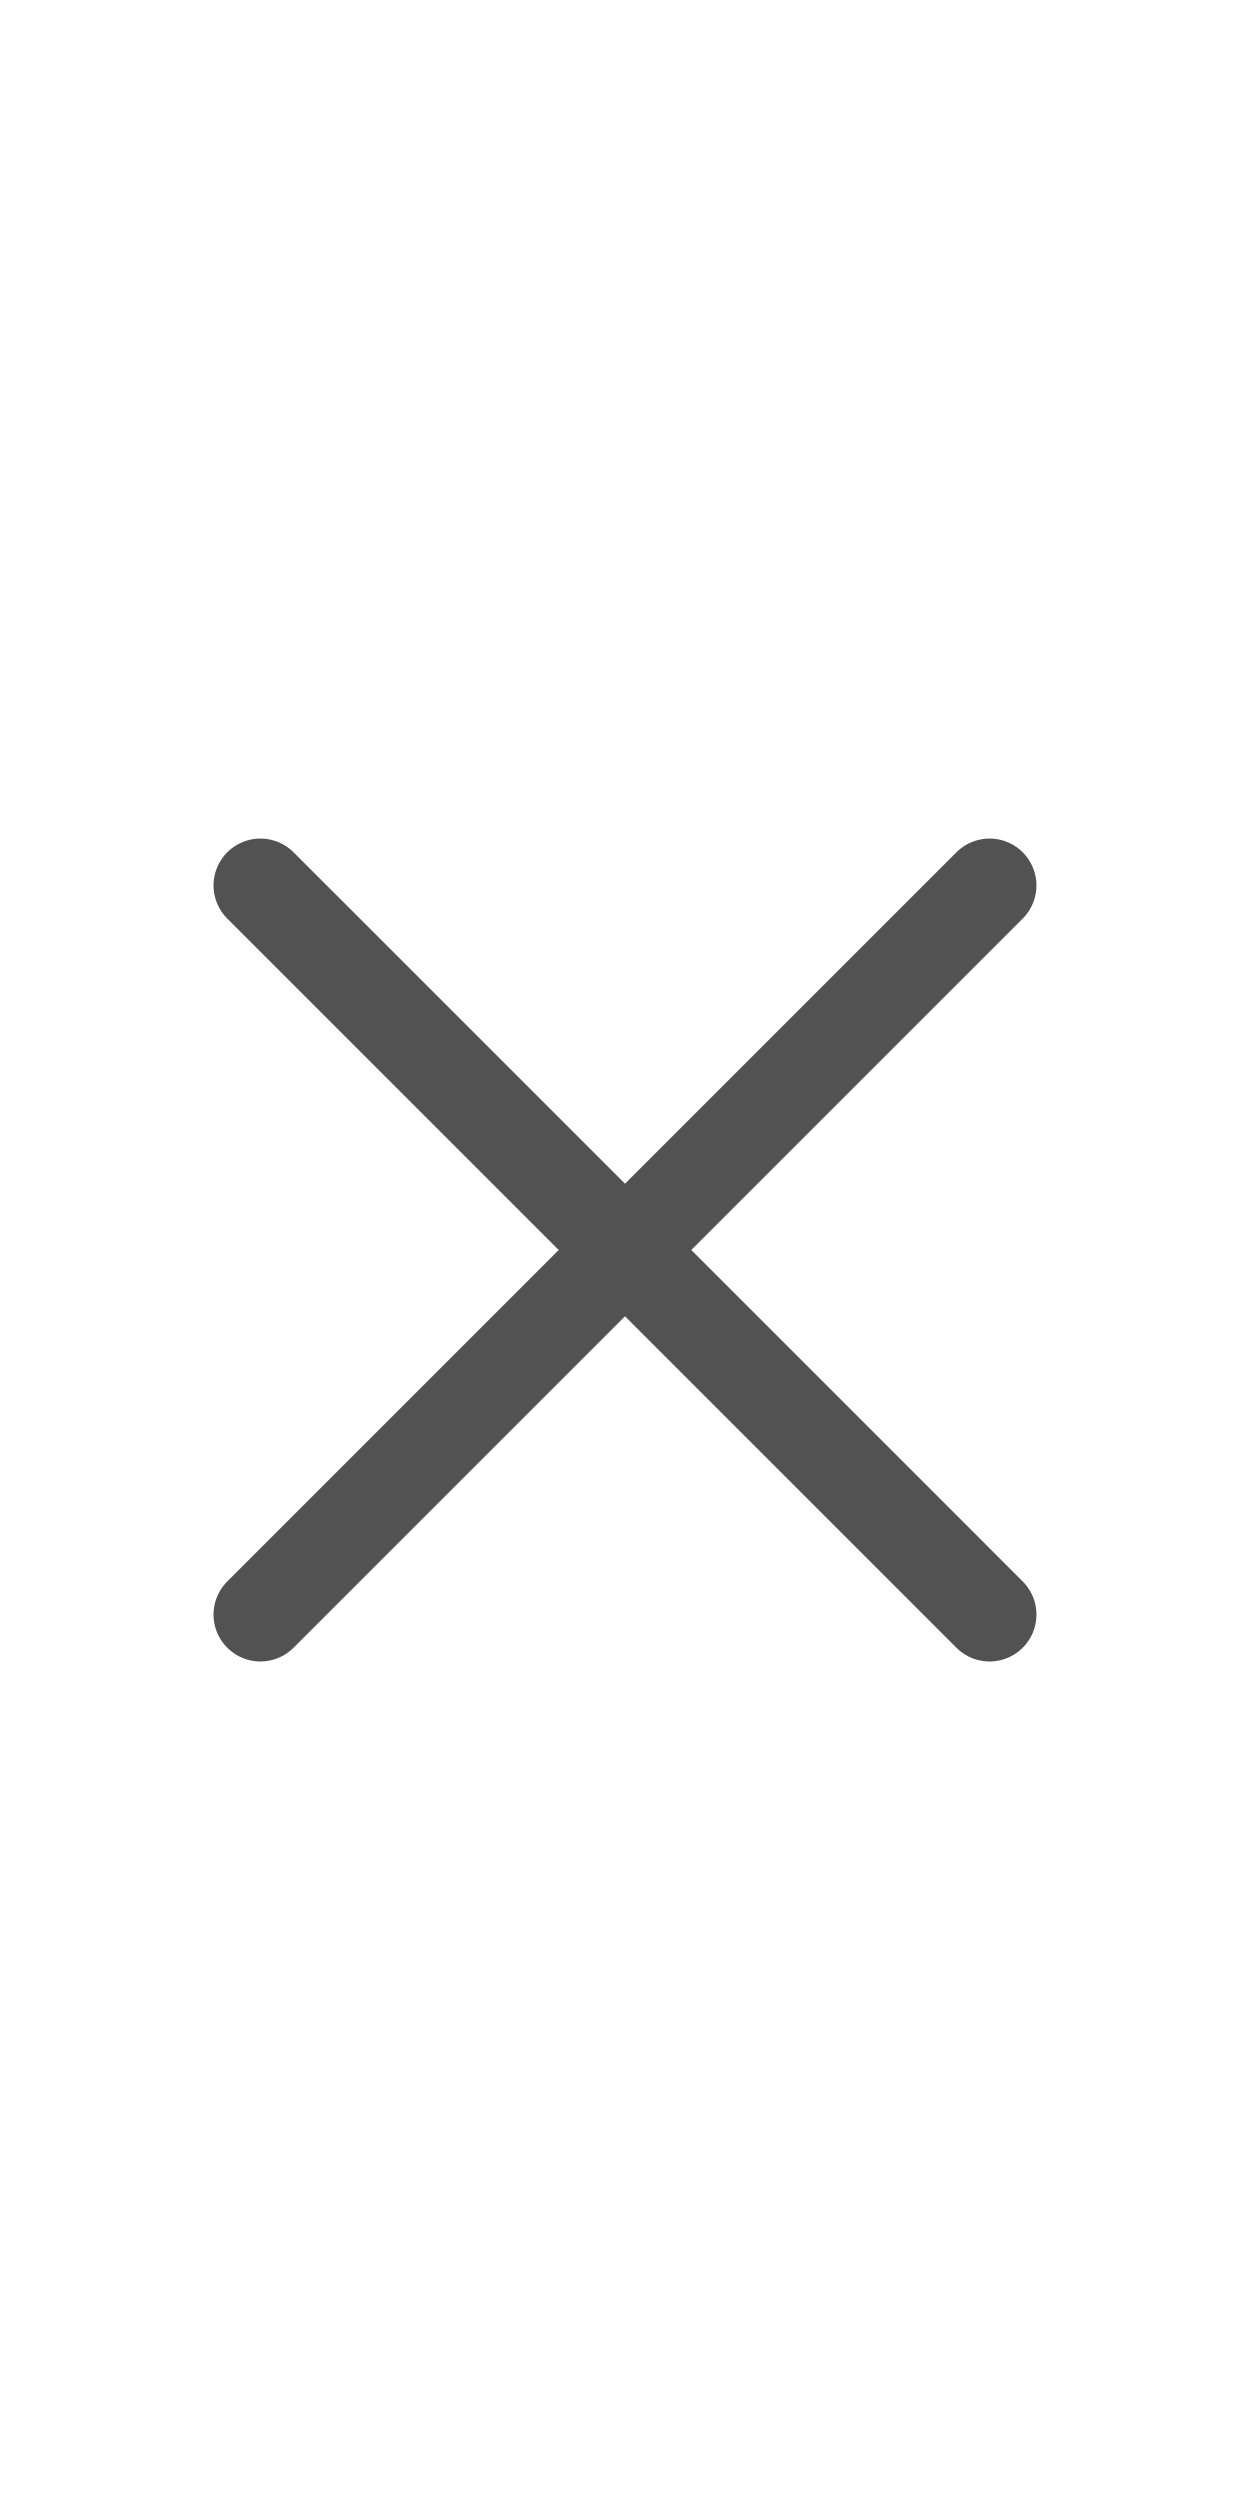
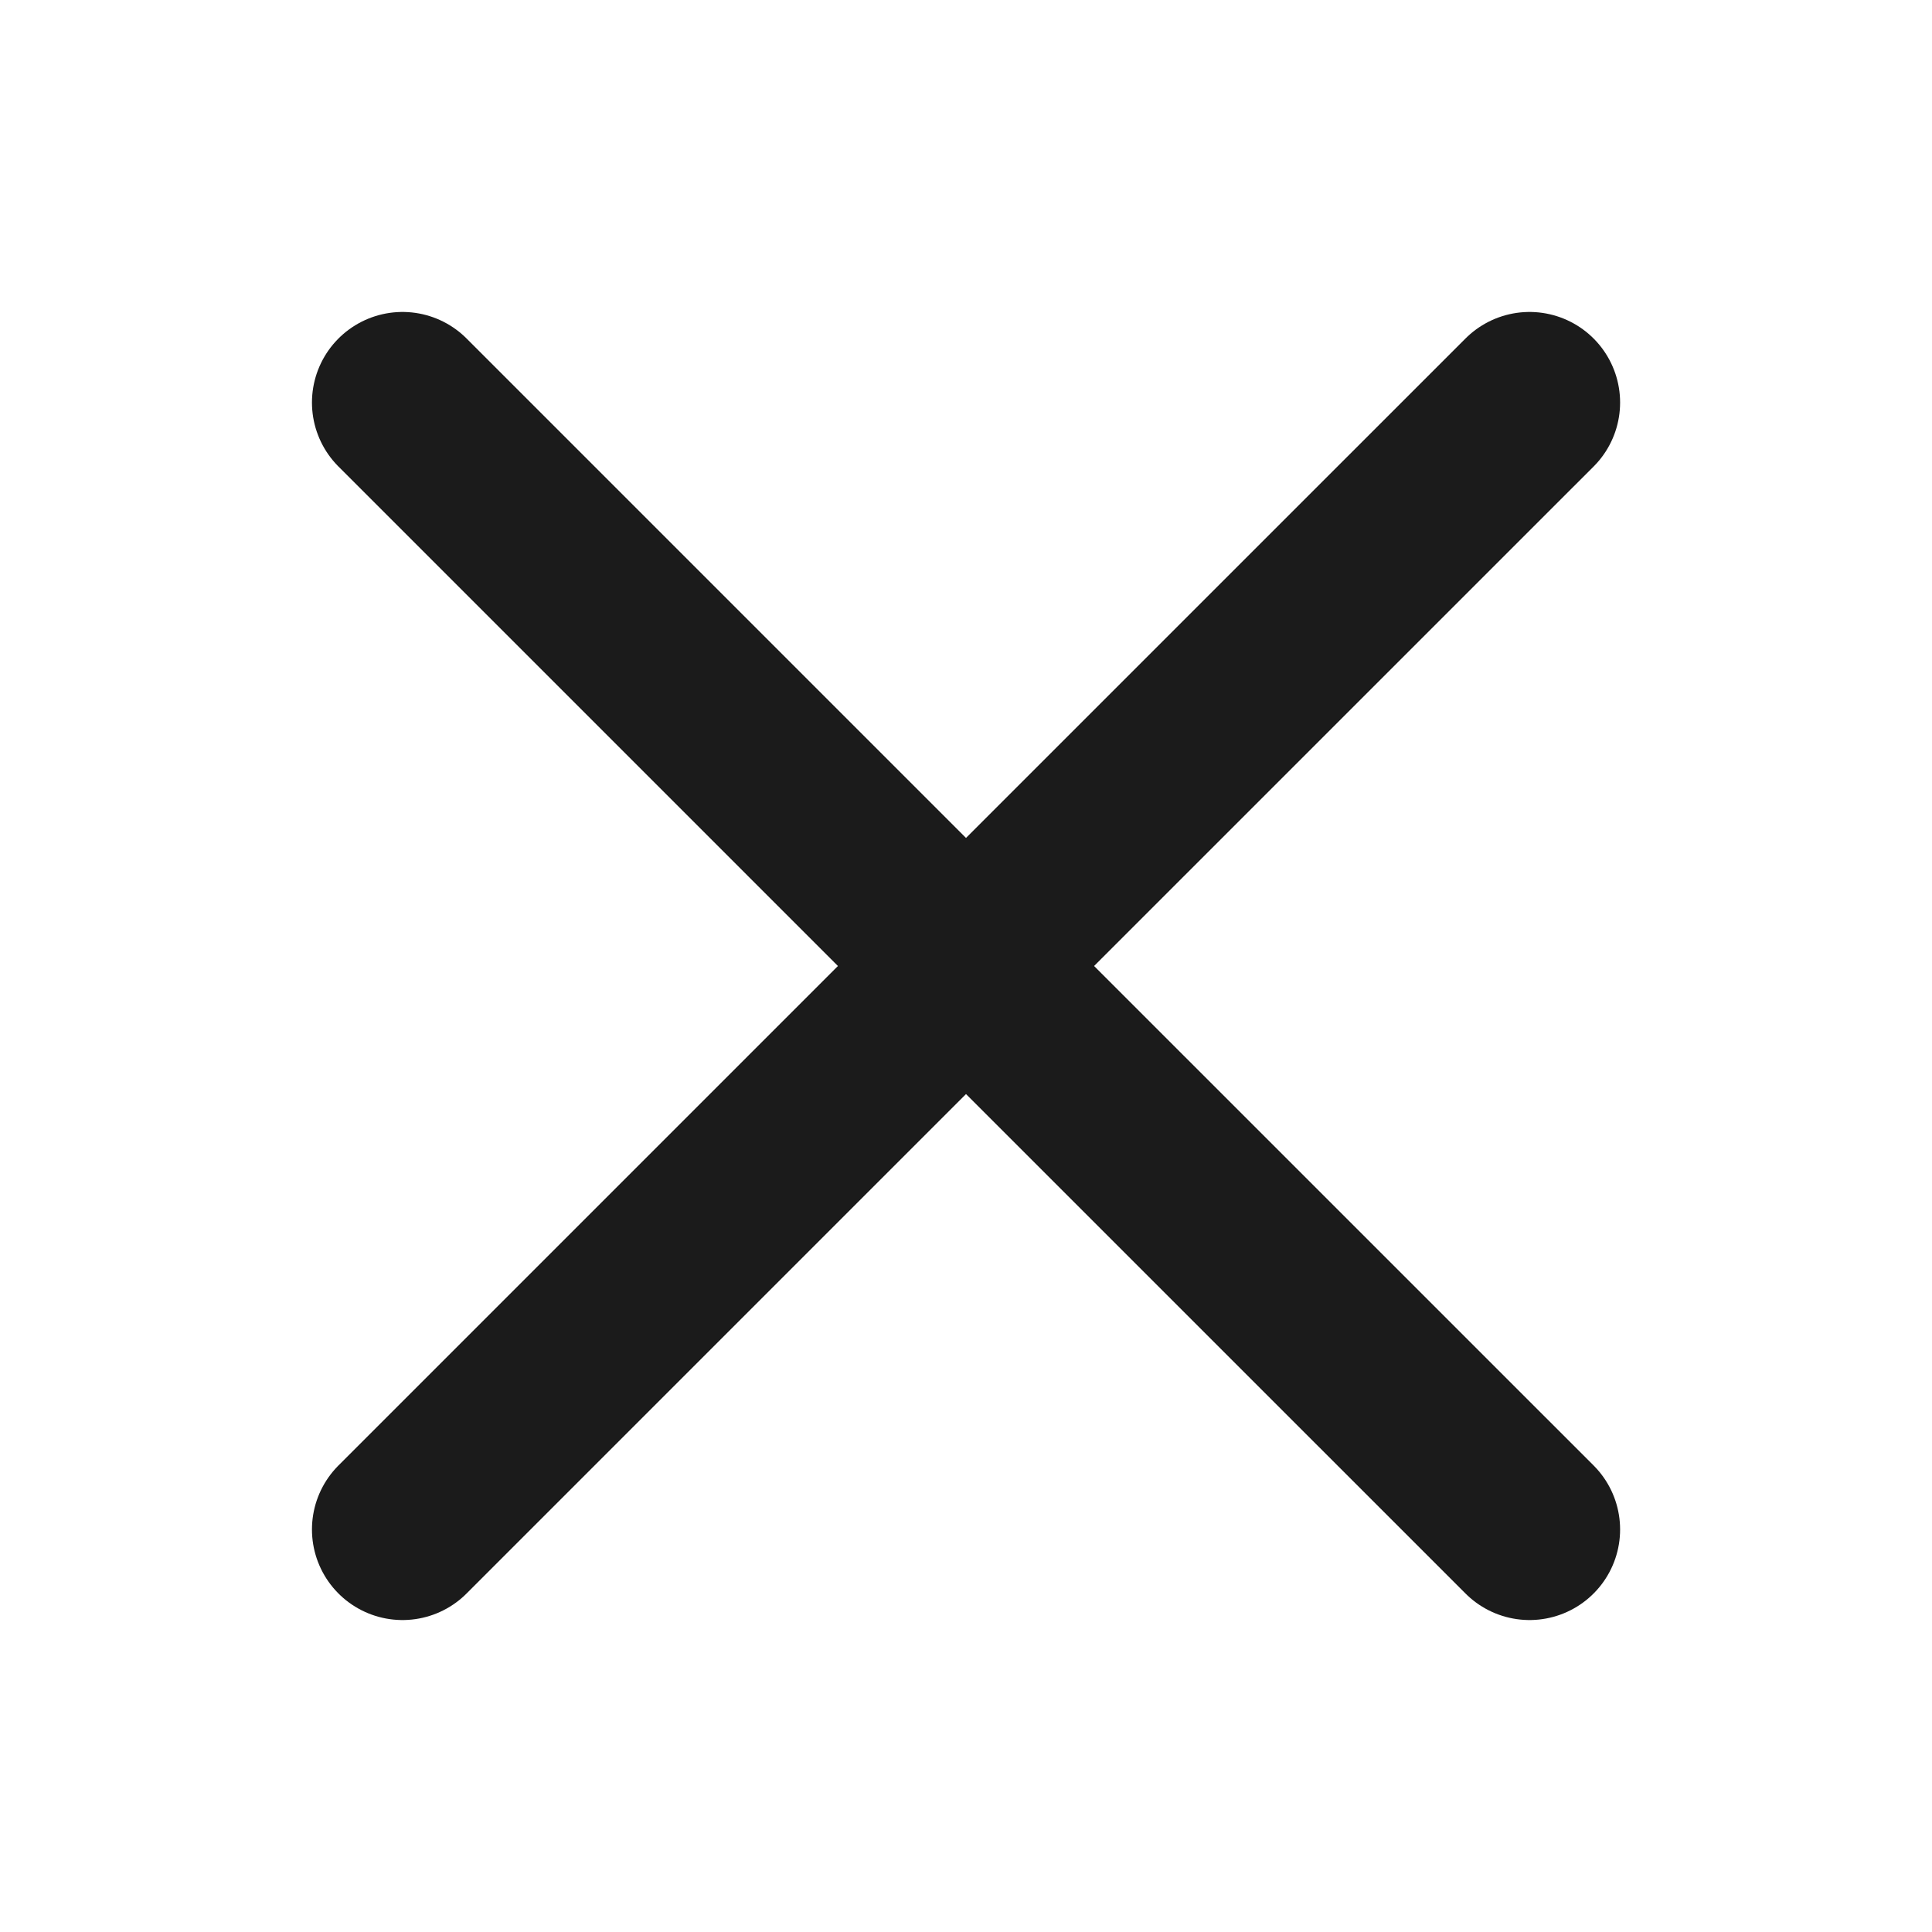
- <svg xmlns="http://www.w3.org/2000/svg" width="40" height="80" viewBox="0 0 40 80" fill="none">
-   <path d="M20 40L31.666 51.667M20 40L8.333 28.334M20 40L8.333 51.667M20 40L31.666 28.334" stroke="#525252" stroke-width="3" stroke-linecap="round" stroke-linejoin="round" />
+ <svg xmlns="http://www.w3.org/2000/svg" width="32" height="32" viewBox="0 0 32 32" fill="none">
+   <path d="M16 16L25.334 25.333M16 16L6.667 6.667M16 16L6.667 25.333M16 16L25.334 6.667" stroke="#1B1B1B" stroke-width="3" stroke-linecap="round" stroke-linejoin="round" />
</svg>
